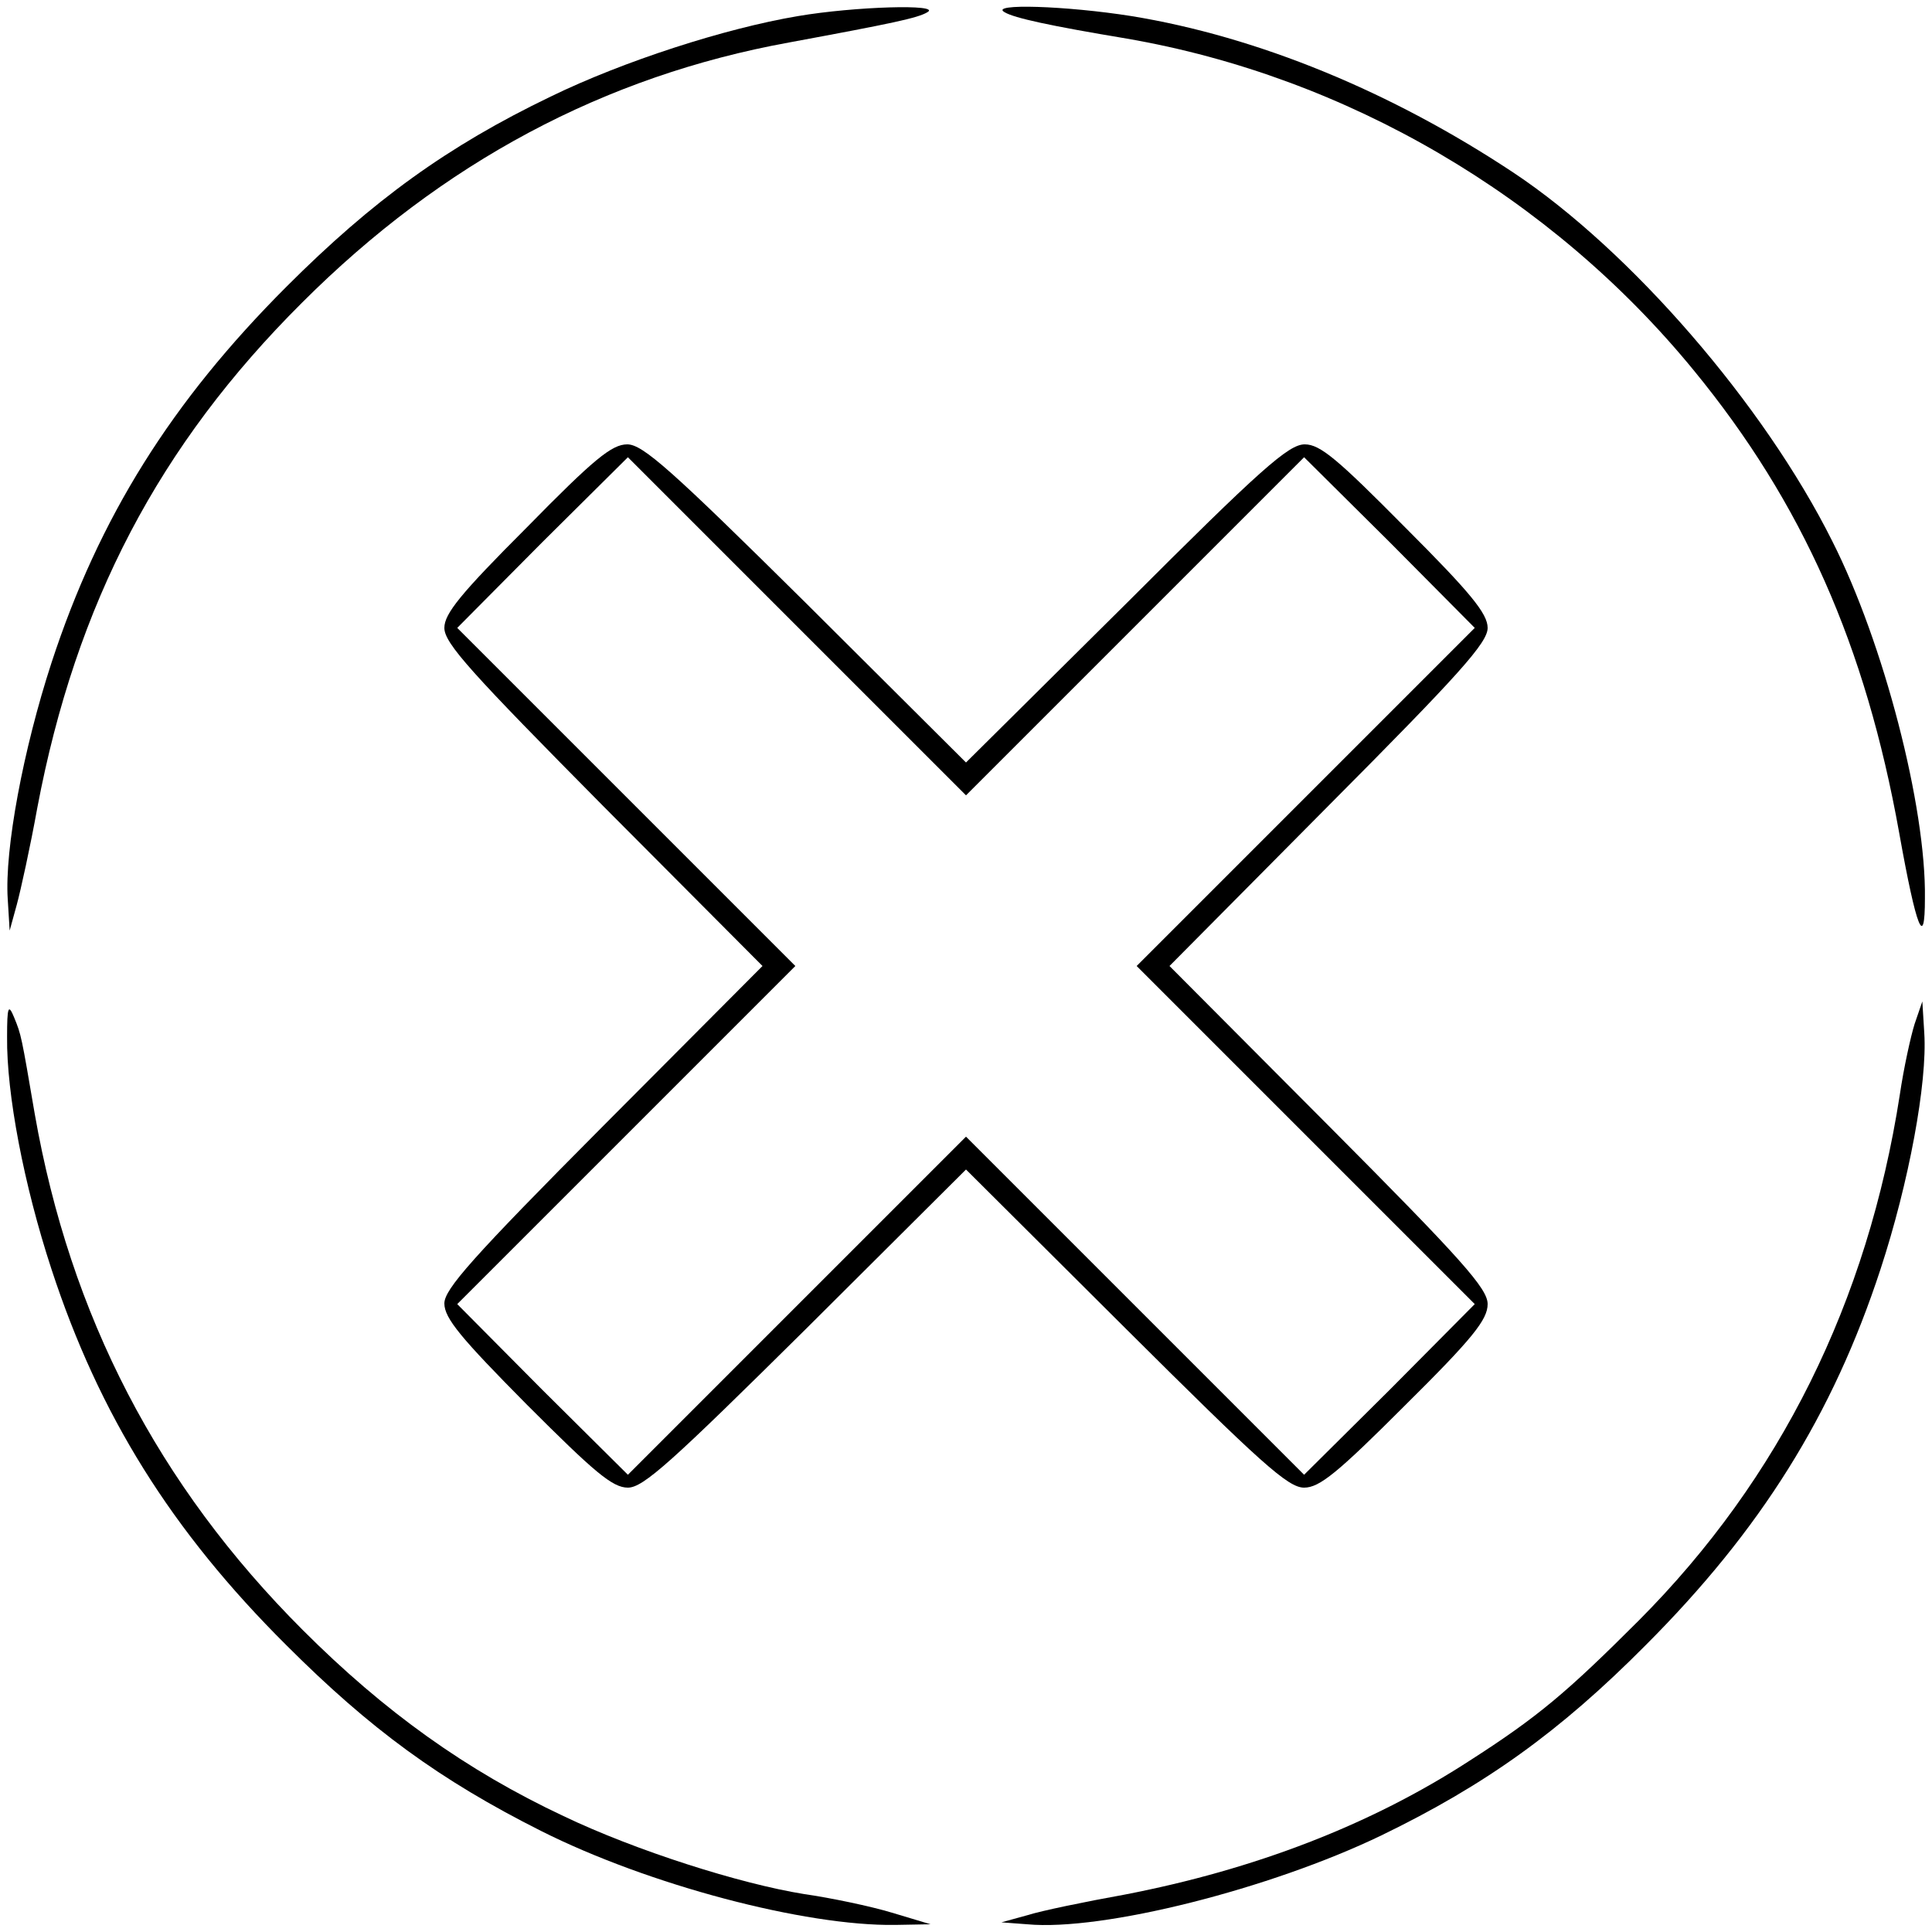
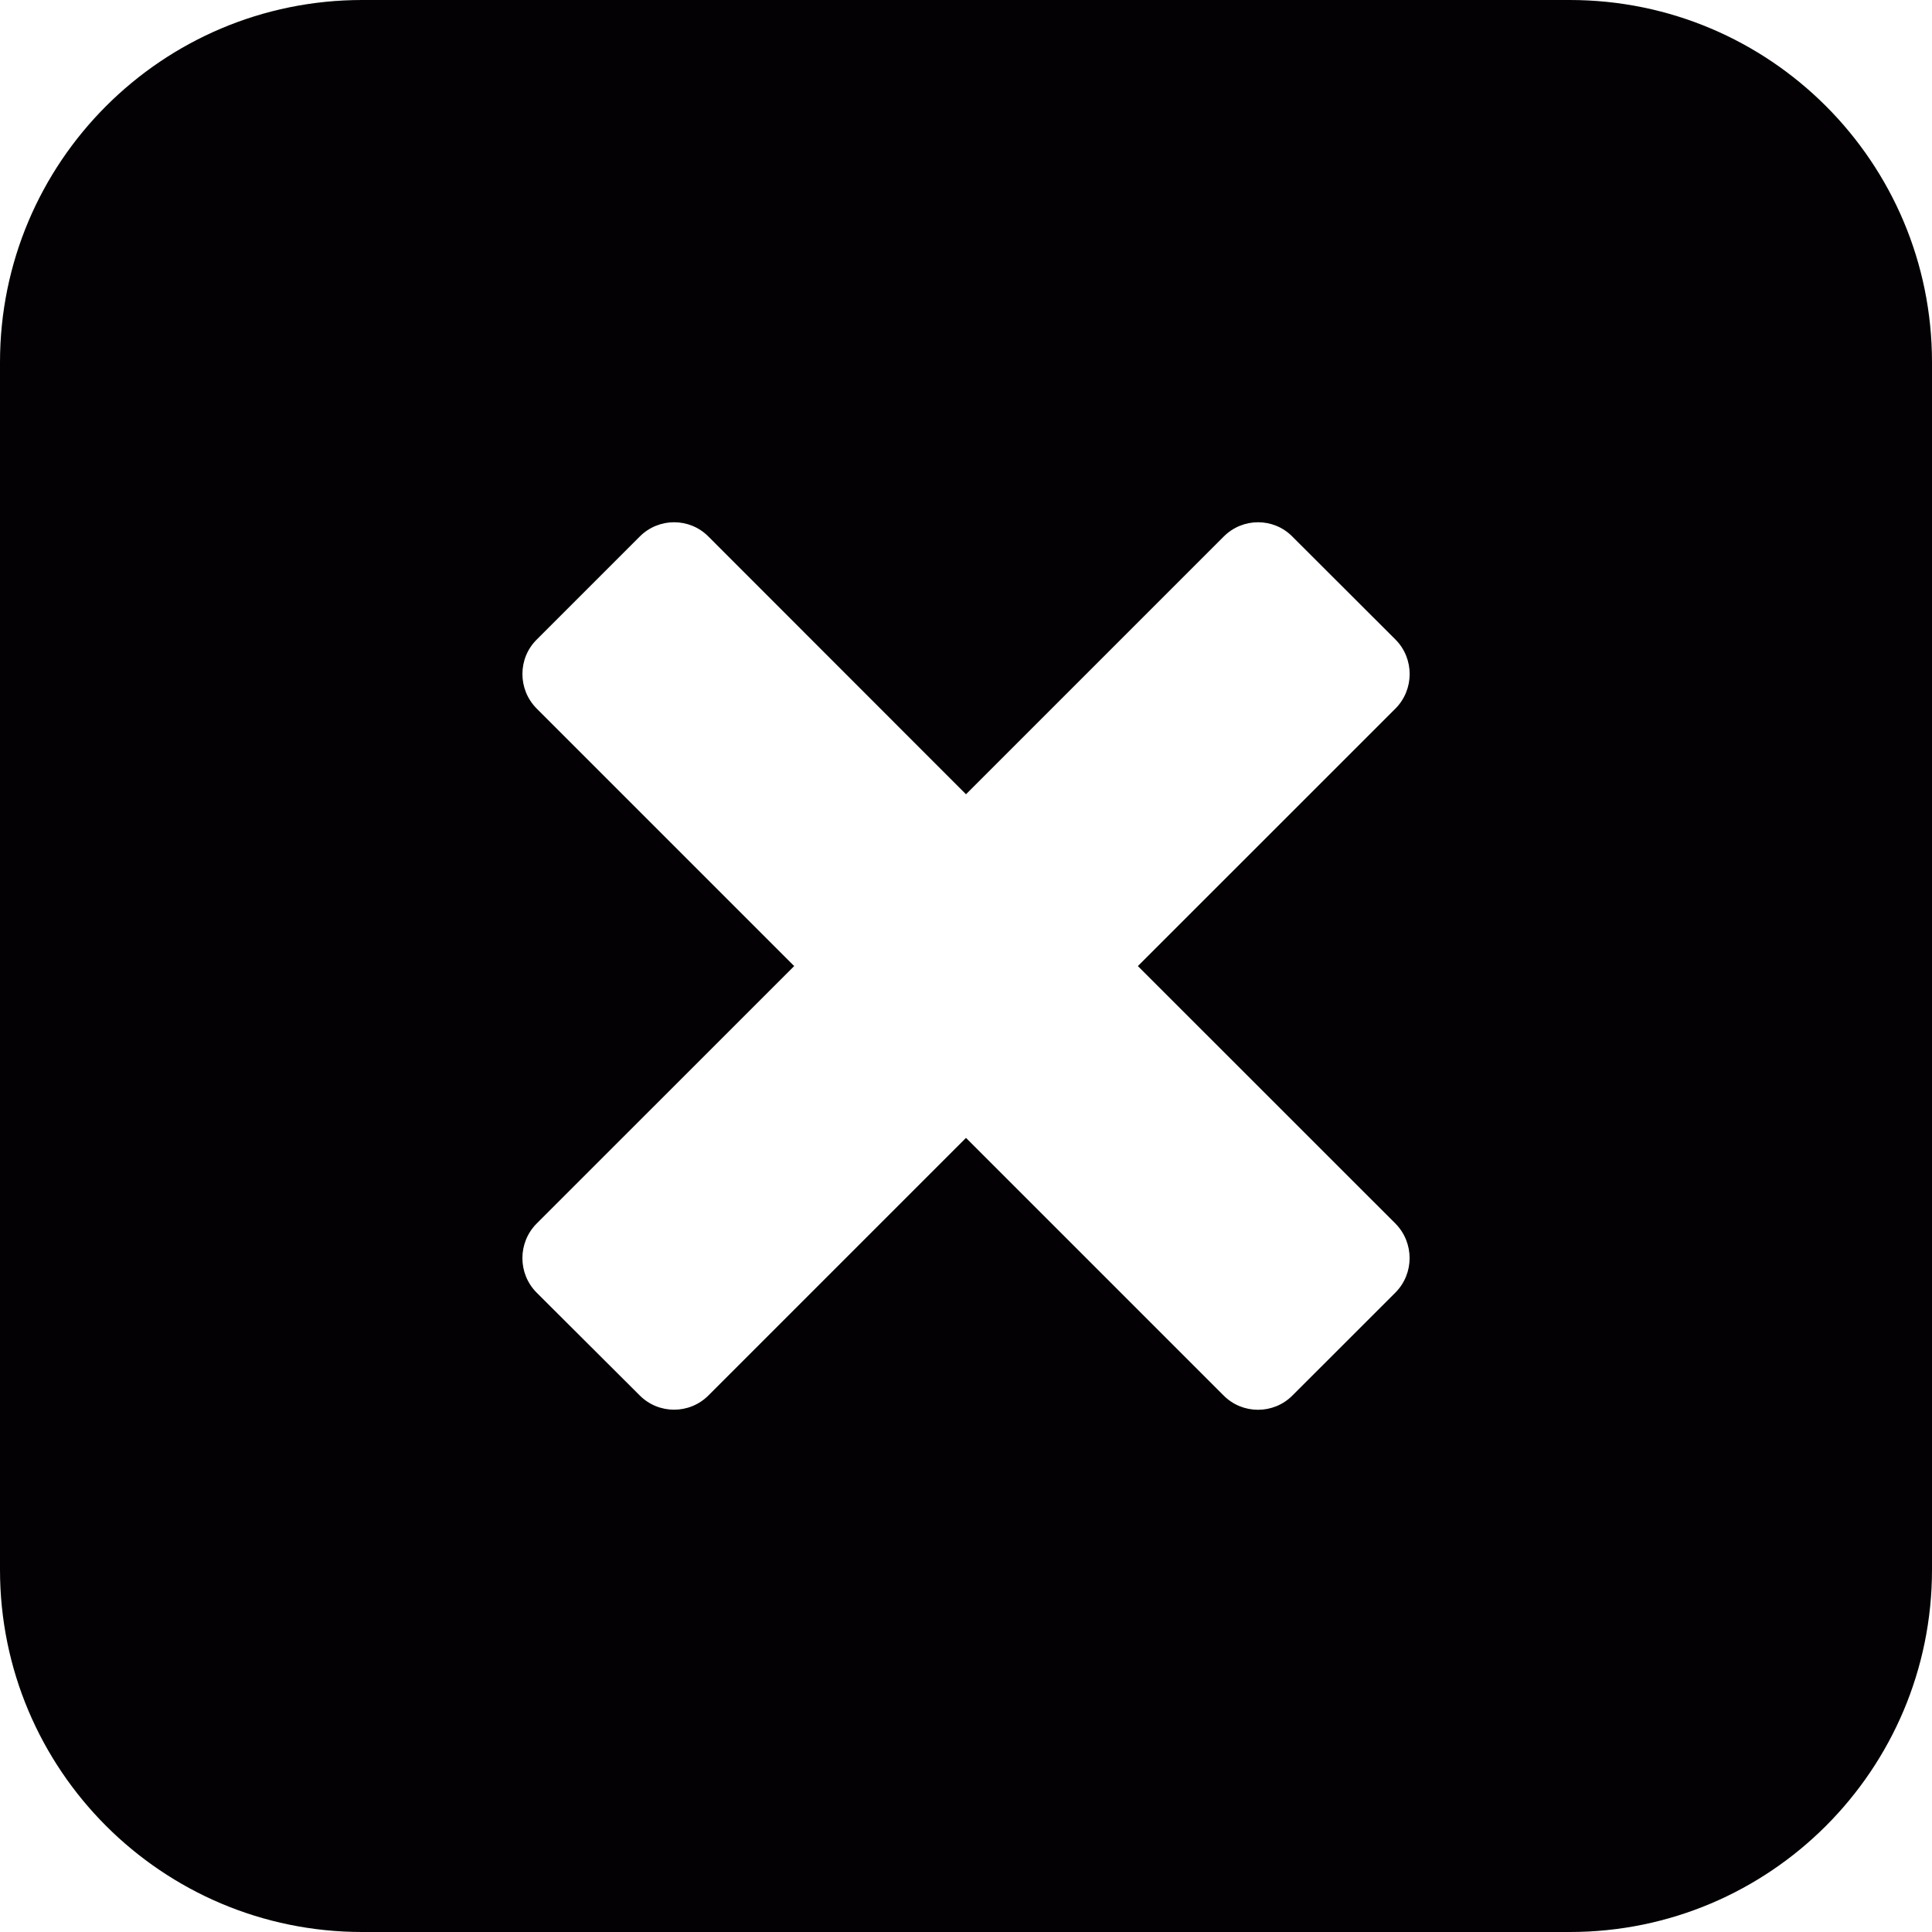
- <svg xmlns="http://www.w3.org/2000/svg" version="1.0" width="300pt" height="300pt" viewBox="0 0 300 300" preserveAspectRatio="xMidYMid meet">
-   <g transform="translate(0,300) scale(0.1,-0.1)" fill="#000000" stroke="none">
-     <path d="M1239 2975 c-113 -19 -271 -70 -384 -125 -160 -77 -276 -161 -410 -295 -179 -179 -291 -358 -365 -584 -44 -135 -73 -290 -68 -367 l3 -49 11 40 c6 22 21 90 32 151 60 317 189 563 411 784 218 218 470 352 756 404 162 30 200 38 215 47 23 13 -113 9 -201 -6z" />
-     <path d="M1560 2981 c15 -9 70 -21 190 -41 341 -59 659 -245 880 -515 169 -206 267 -428 319 -718 27 -151 40 -182 40 -102 2 142 -64 397 -144 555 -106 212 -313 451 -495 572 -190 126 -397 211 -593 243 -101 16 -222 20 -197 6z" />
-     <path d="M818 2181 c-103 -103 -128 -134 -128 -156 0 -24 42 -70 247 -277 l247 -248 -247 -248 c-204 -205 -247 -254 -247 -276 0 -23 26 -54 128 -157 105 -105 133 -129 157 -129 24 0 68 40 277 247 l248 247 248 -247 c210 -209 252 -247 277 -247 24 0 52 23 157 128 105 104 128 133 128 157 0 24 -39 68 -247 277 l-247 248 247 249 c203 204 247 253 247 276 0 22 -26 54 -128 156 -105 106 -132 129 -156 129 -25 0 -68 -38 -277 -247 l-249 -247 -248 247 c-210 208 -254 247 -278 247 -24 0 -52 -23 -156 -129z m945 -153 l262 262 133 -132 132 -133 -262 -262 -263 -263 263 -263 262 -262 -132 -133 -133 -132 -262 262 -263 263 -263 -263 -262 -262 -133 132 -132 133 262 262 263 263 -263 263 -262 262 132 133 133 132 262 -262 263 -263 263 263z" />
-     <path d="M11 1390 c-1 -88 26 -230 69 -361 74 -226 186 -406 365 -584 130 -130 238 -209 395 -288 167 -84 410 -148 550 -146 l55 1 -60 18 c-33 10 -95 23 -137 29 -99 16 -260 67 -373 121 -151 71 -278 162 -405 289 -225 225 -361 488 -416 801 -21 123 -21 123 -32 150 -9 22 -11 17 -11 -30z" />
-     <path d="M2973 1410 c-6 -19 -17 -69 -23 -110 -50 -322 -186 -596 -405 -816 -112 -112 -157 -150 -263 -218 -154 -100 -334 -169 -536 -208 -61 -11 -129 -25 -151 -32 l-40 -11 40 -3 c117 -11 378 55 550 138 161 78 277 161 410 295 179 179 291 358 365 584 44 134 73 290 68 367 l-3 49 -12 -35z" />
+ <svg xmlns="http://www.w3.org/2000/svg" height="800px" width="800px" version="1.1" id="Capa_1" viewBox="0 0 26 26" xml:space="preserve">
+   <g>
+     <path style="fill:#030104;" d="M21.125,0H4.875C2.182,0,0,2.182,0,4.875v16.25C0,23.818,2.182,26,4.875,26h16.25   C23.818,26,26,23.818,26,21.125V4.875C26,2.182,23.818,0,21.125,0z M18.78,17.394l-1.388,1.387c-0.254,0.255-0.67,0.255-0.924,0   L13,15.313L9.533,18.78c-0.255,0.255-0.67,0.255-0.925-0.002L7.22,17.394c-0.253-0.256-0.253-0.669,0-0.926l3.468-3.467   L7.221,9.534c-0.254-0.256-0.254-0.672,0-0.925l1.388-1.388c0.255-0.257,0.671-0.257,0.925,0L13,10.689l3.468-3.468   c0.255-0.257,0.671-0.257,0.924,0l1.388,1.386c0.254,0.255,0.254,0.671,0.001,0.927l-3.468,3.467l3.468,3.467   C19.033,16.725,19.033,17.138,18.78,17.394z" />
  </g>
</svg>
